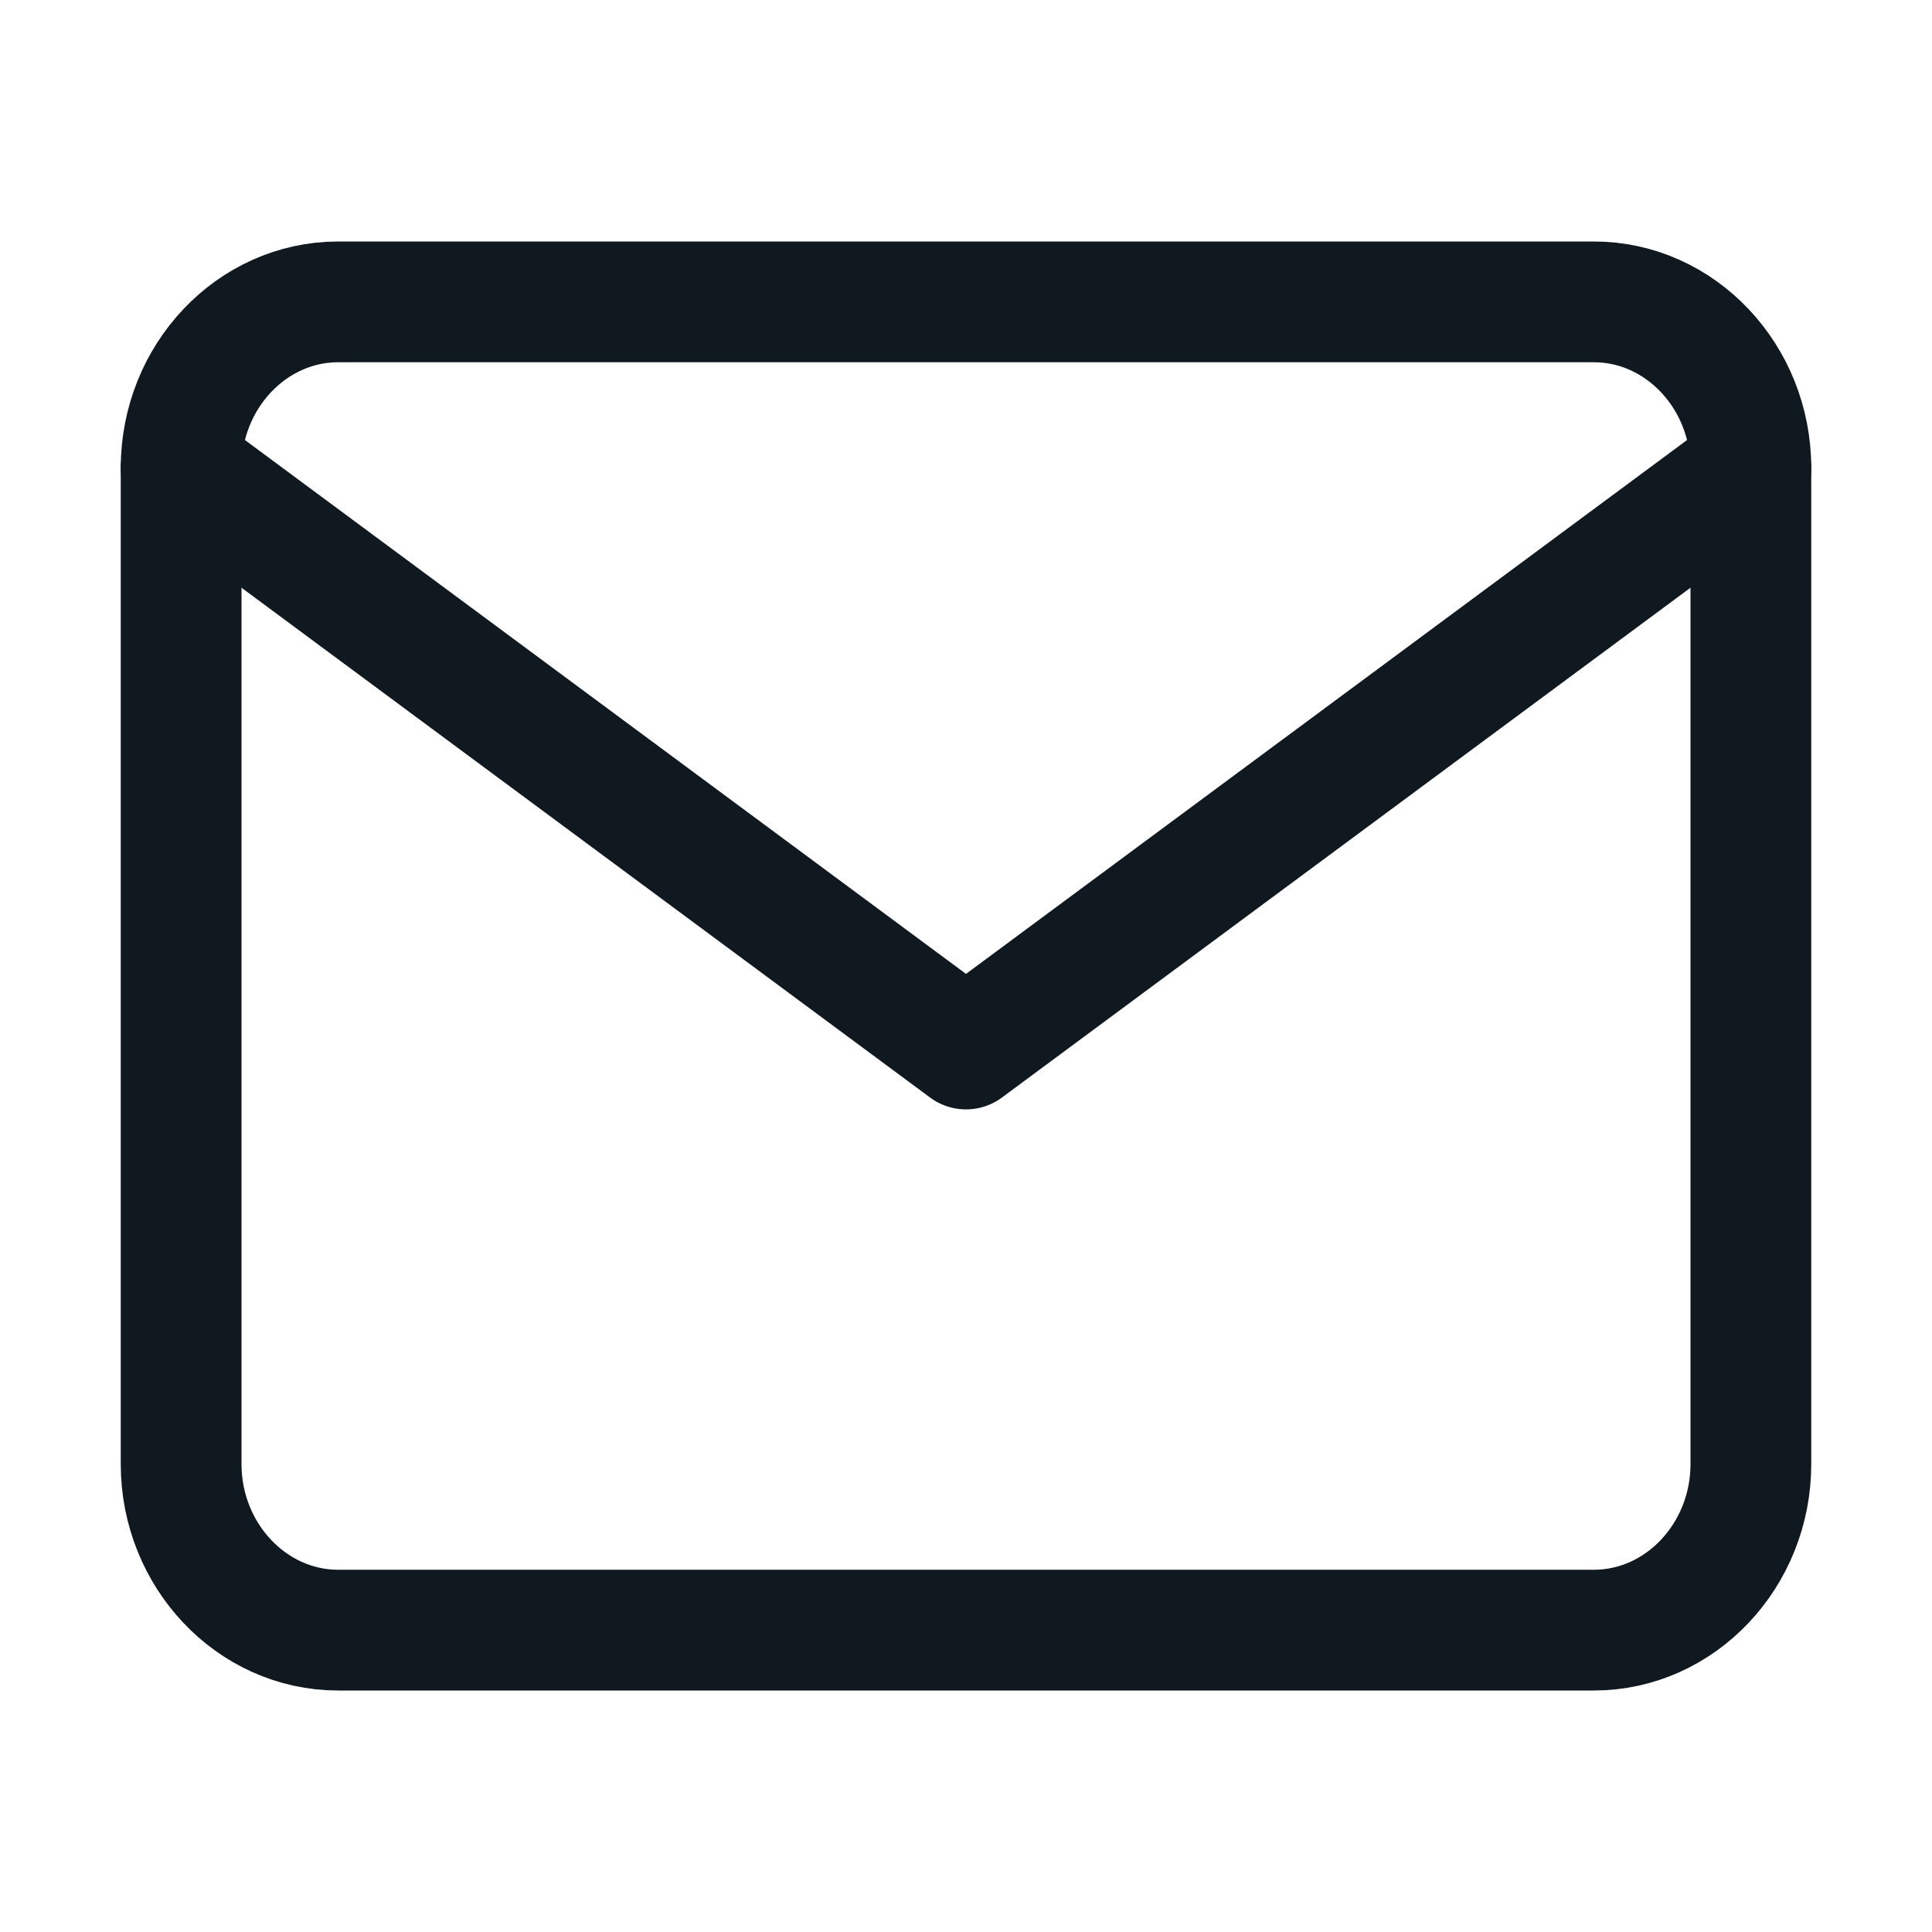
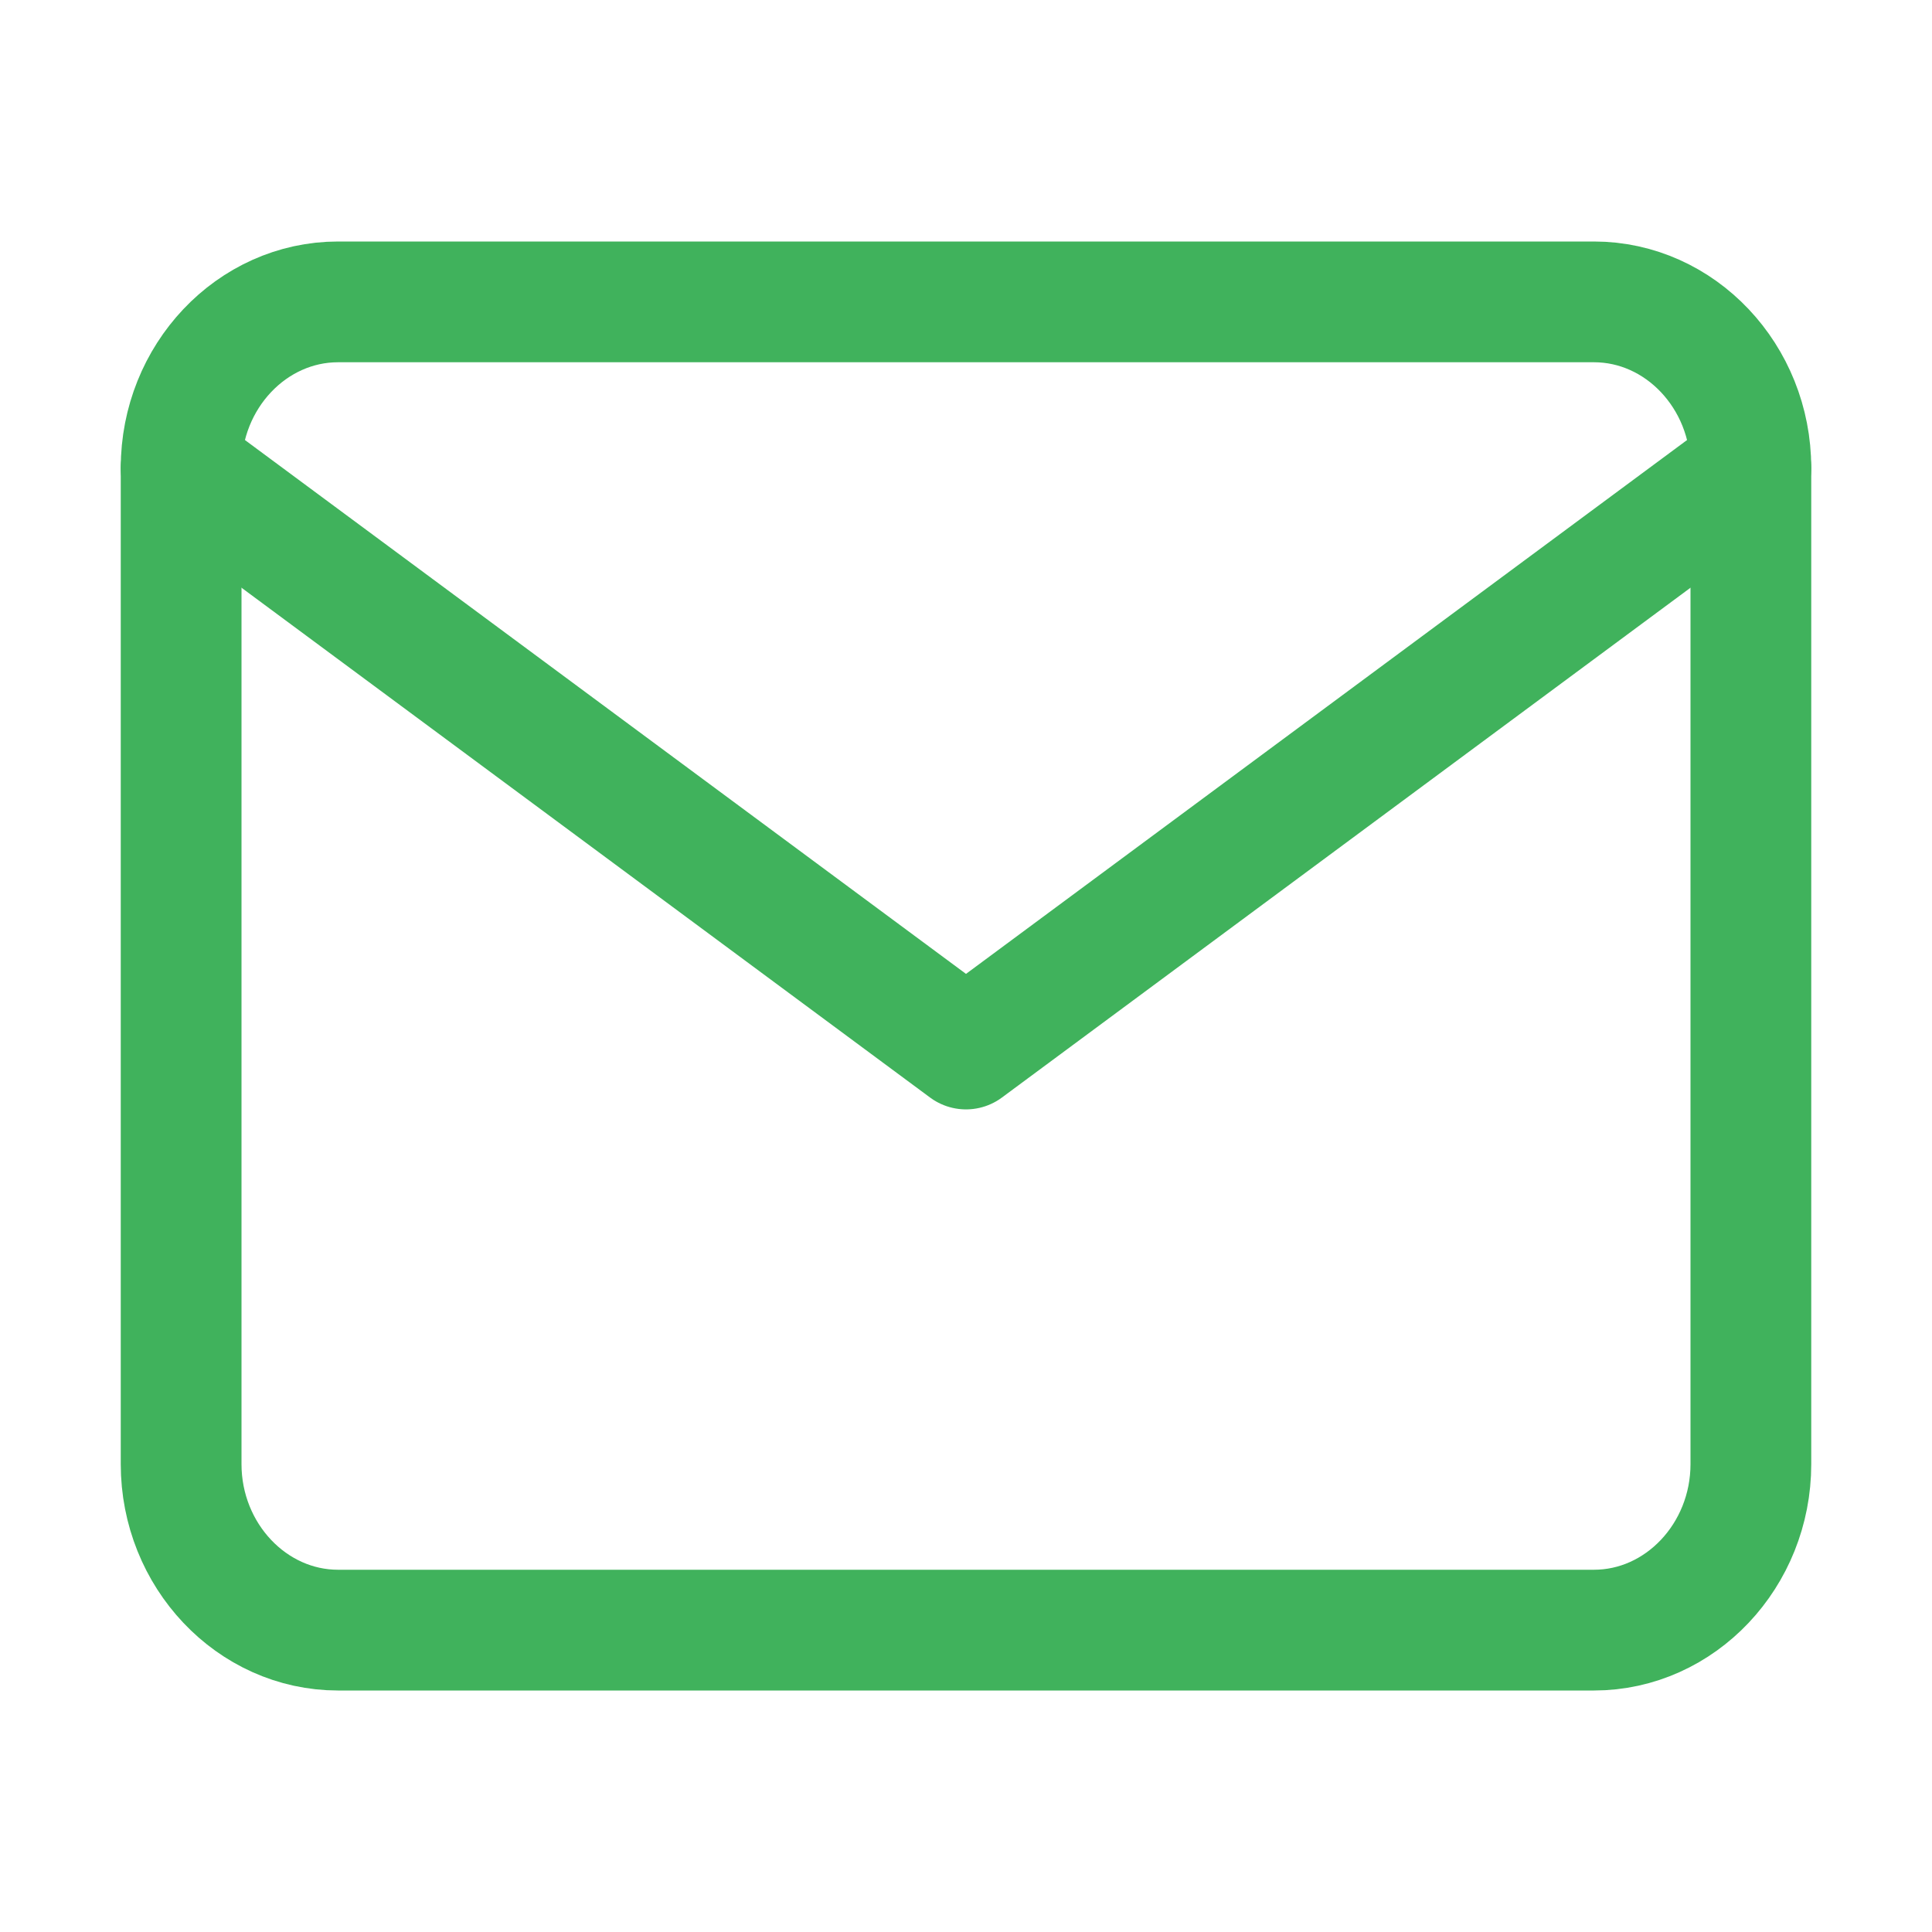
<svg xmlns="http://www.w3.org/2000/svg" width="32" height="32" viewBox="0 0 32 32" fill="none">
-   <path d="M5.6 5H26.4C27.83 5 29 6.237 29 7.75V24.25C29 25.762 27.83 27 26.4 27H5.6C4.17 27 3 25.762 3 24.25V7.75C3 6.237 4.17 5 5.6 5Z" stroke="#101820" stroke-width="2" stroke-linecap="round" stroke-linejoin="round" />
-   <path d="M29 7.75L16 17.375L3 7.75" stroke="#101820" stroke-width="2" stroke-linecap="round" stroke-linejoin="round" />
+   <path d="M5.6 5H26.4C27.83 5 29 6.237 29 7.75V24.25C29 25.762 27.83 27 26.4 27H5.6C4.17 27 3 25.762 3 24.25V7.75C3 6.237 4.17 5 5.6 5Z" stroke="#40B25C" stroke-width="2" stroke-linecap="round" stroke-linejoin="round" />
+   <path d="M29 7.75L16 17.375L3 7.75" stroke="#40B25C" stroke-width="2" stroke-linecap="round" stroke-linejoin="round" />
</svg>
